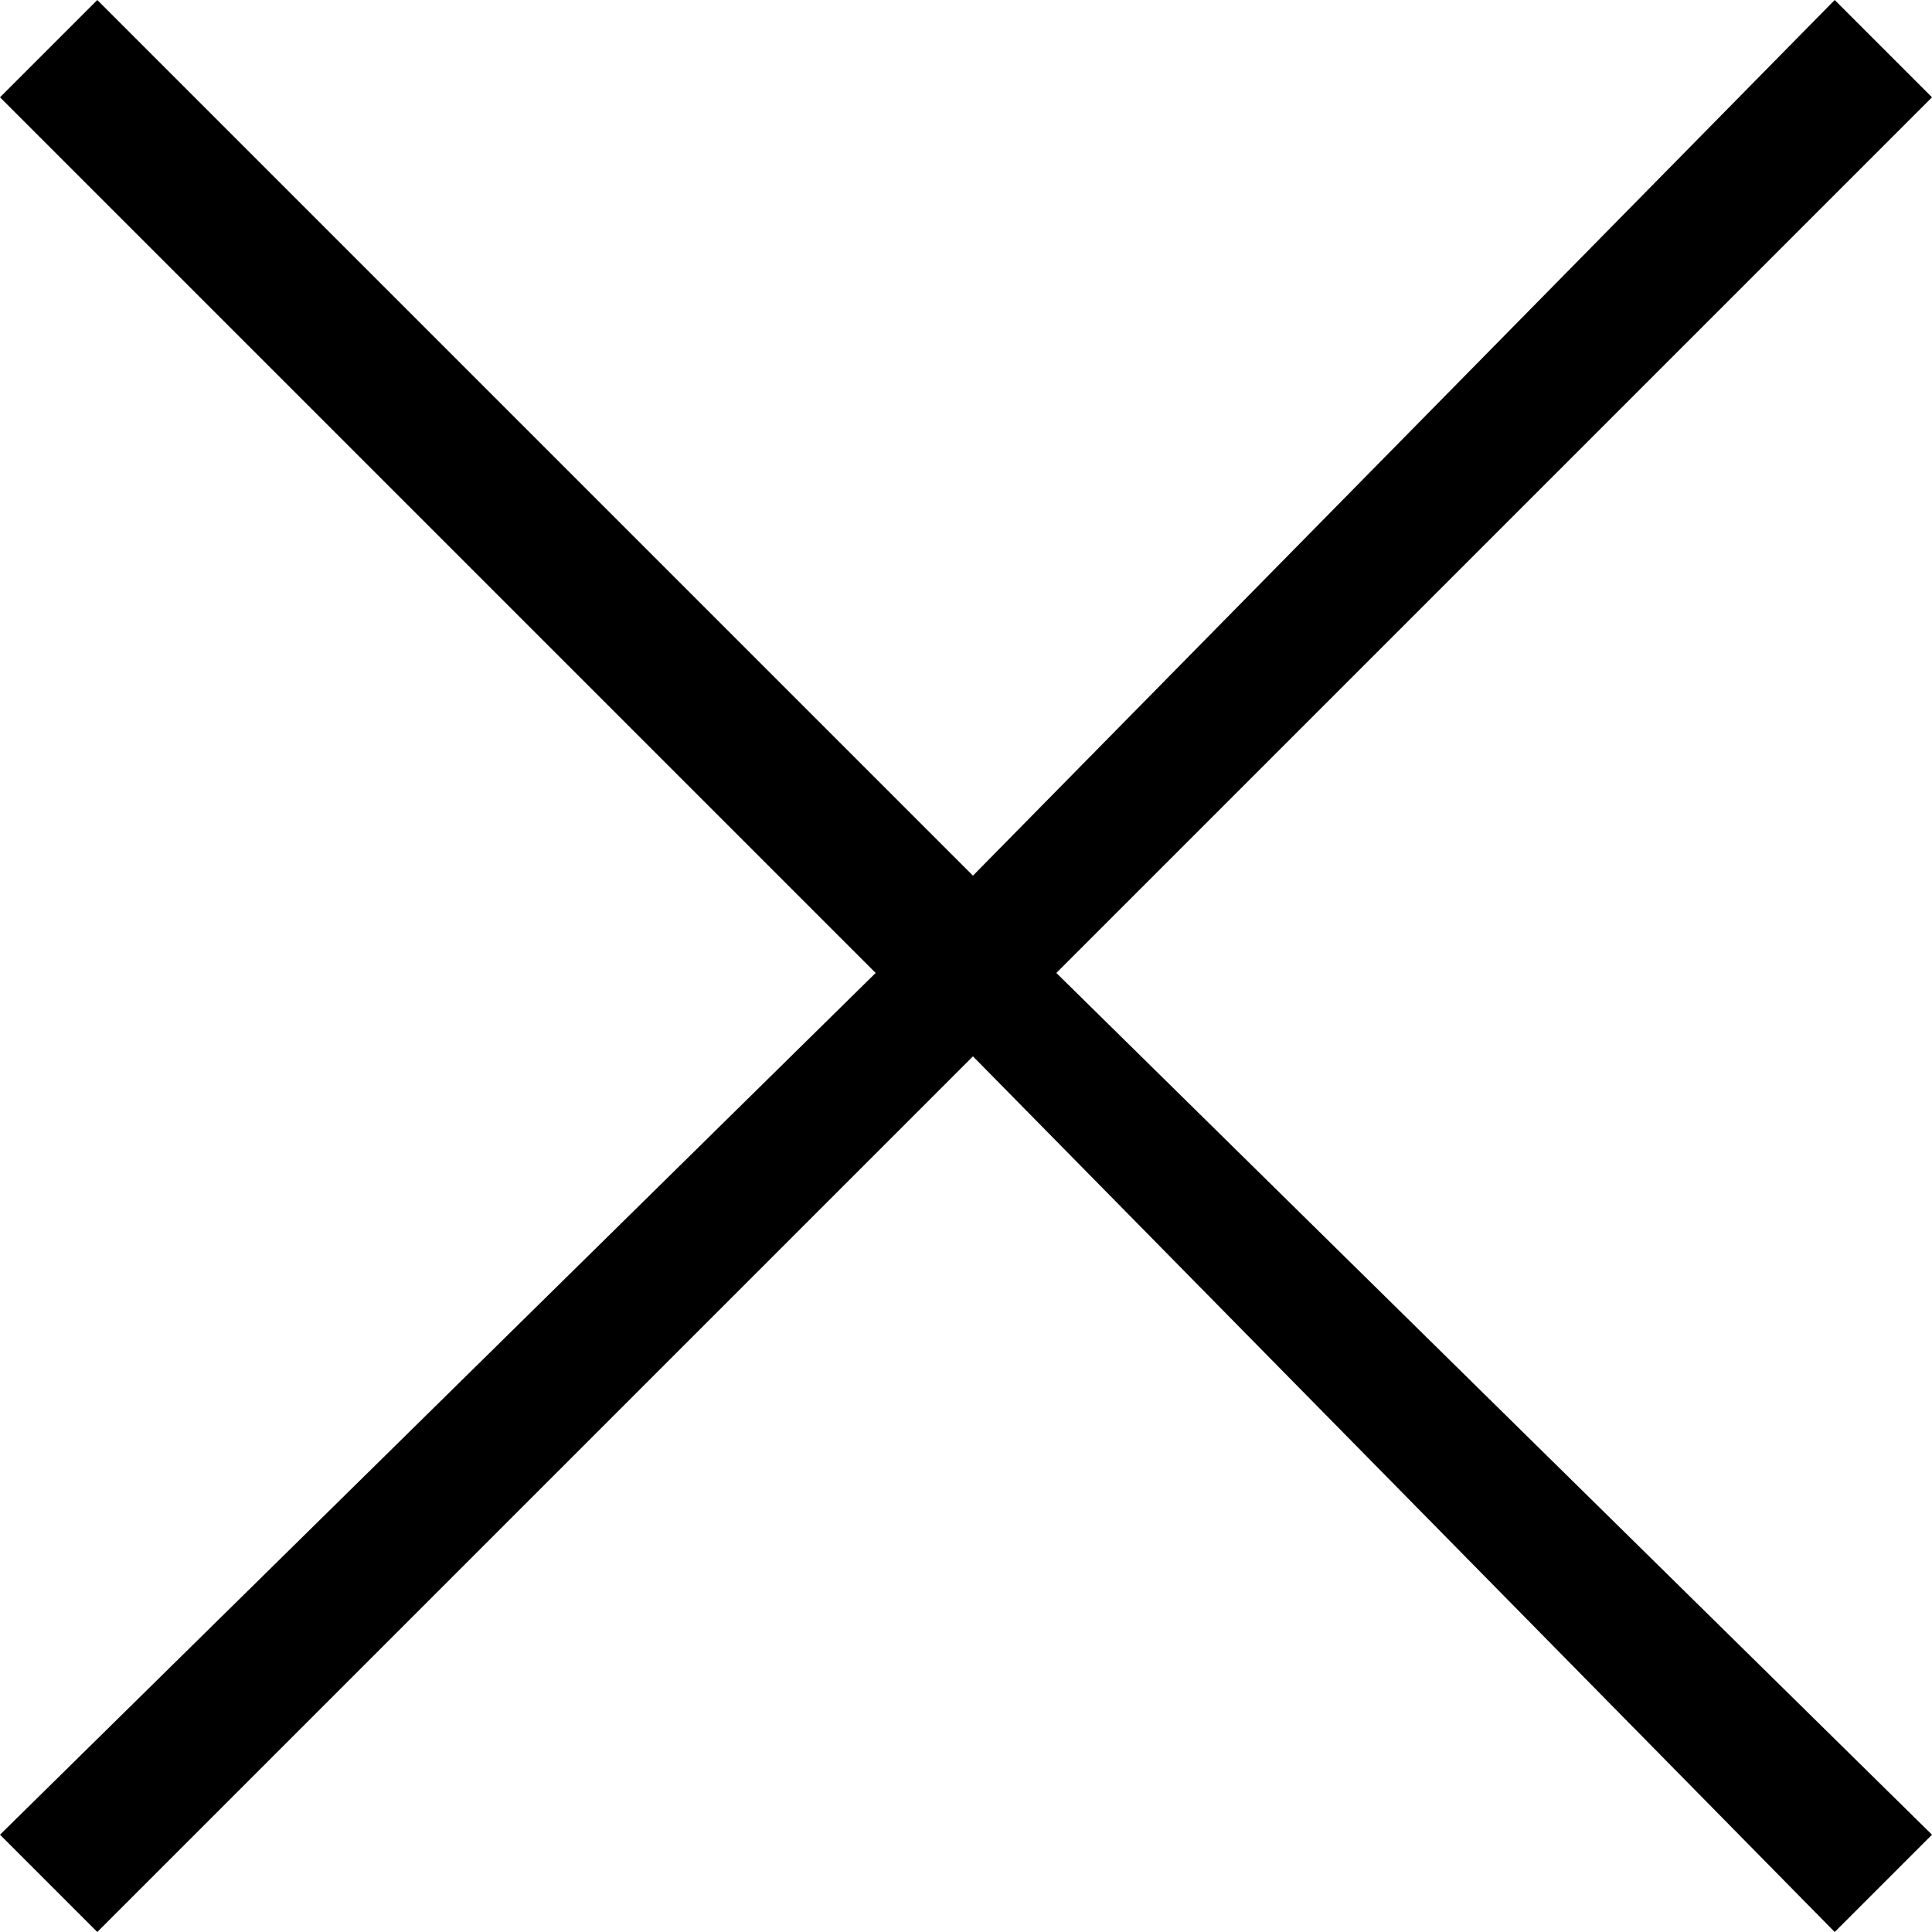
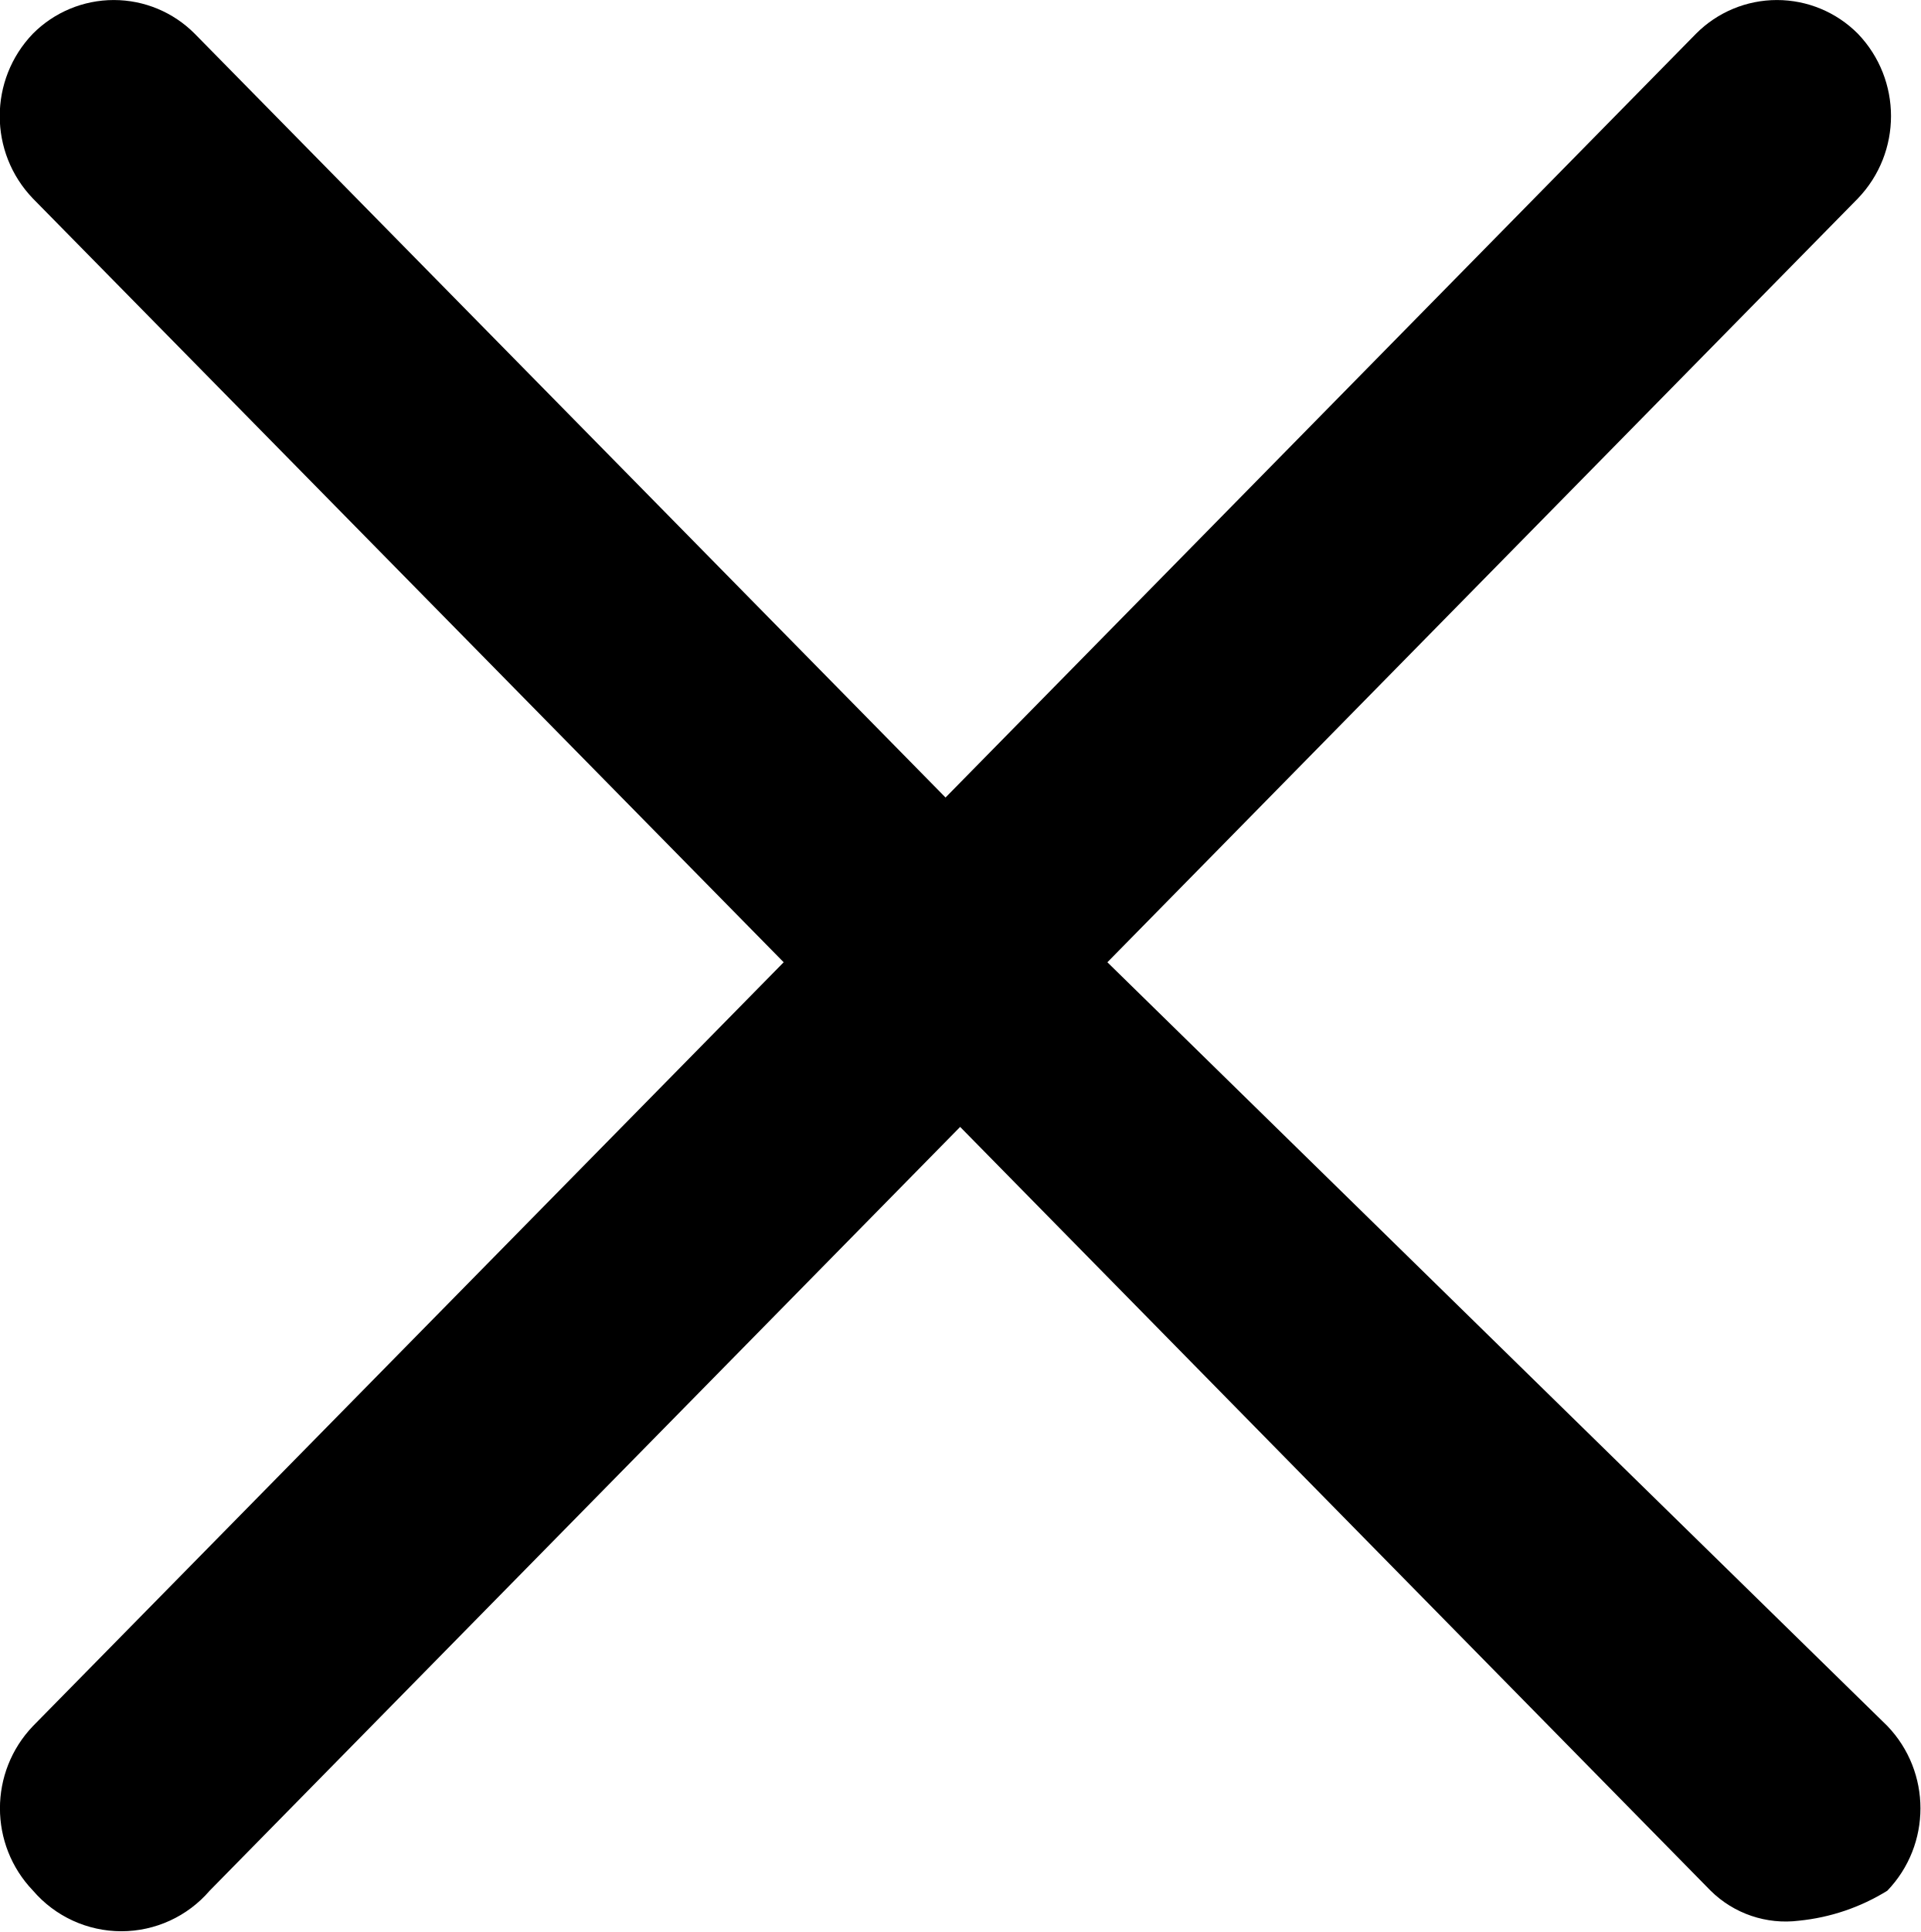
- <svg xmlns="http://www.w3.org/2000/svg" xml:space="preserve" width="14.399mm" height="14.399mm" version="1.1" viewBox="0 0 139 139">
-   <g id="Слой_x0020_1">
-     <polygon class="fil0" points="7,0 70,63 132,0 139,7 76,70 139,132 132,139 70,76 7,139 0,132 63,70 0,7 " />
-   </g>
+ <svg xmlns="http://www.w3.org/2000/svg" width="18" height="18.106" viewBox="0 0 18 18.106">
+   <path id="svg" d="M10.754,9.393l7.034-7.158a1.115,1.115,0,0,0,0-1.544,1.069,1.069,0,0,0-1.517,0L9.237,7.849,2.2.691a1.069,1.069,0,0,0-1.517,0,1.115,1.115,0,0,0,0,1.544L7.72,9.393.685,16.55a1.115,1.115,0,0,0,0,1.544,1.091,1.091,0,0,0,1.655,0l7.034-7.158,7.034,7.158a1,1,0,0,0,.828.281,1.937,1.937,0,0,0,.828-.281,1.115,1.115,0,0,0,0-1.544Z" transform="translate(-0.375 -0.375)" />
</svg>
